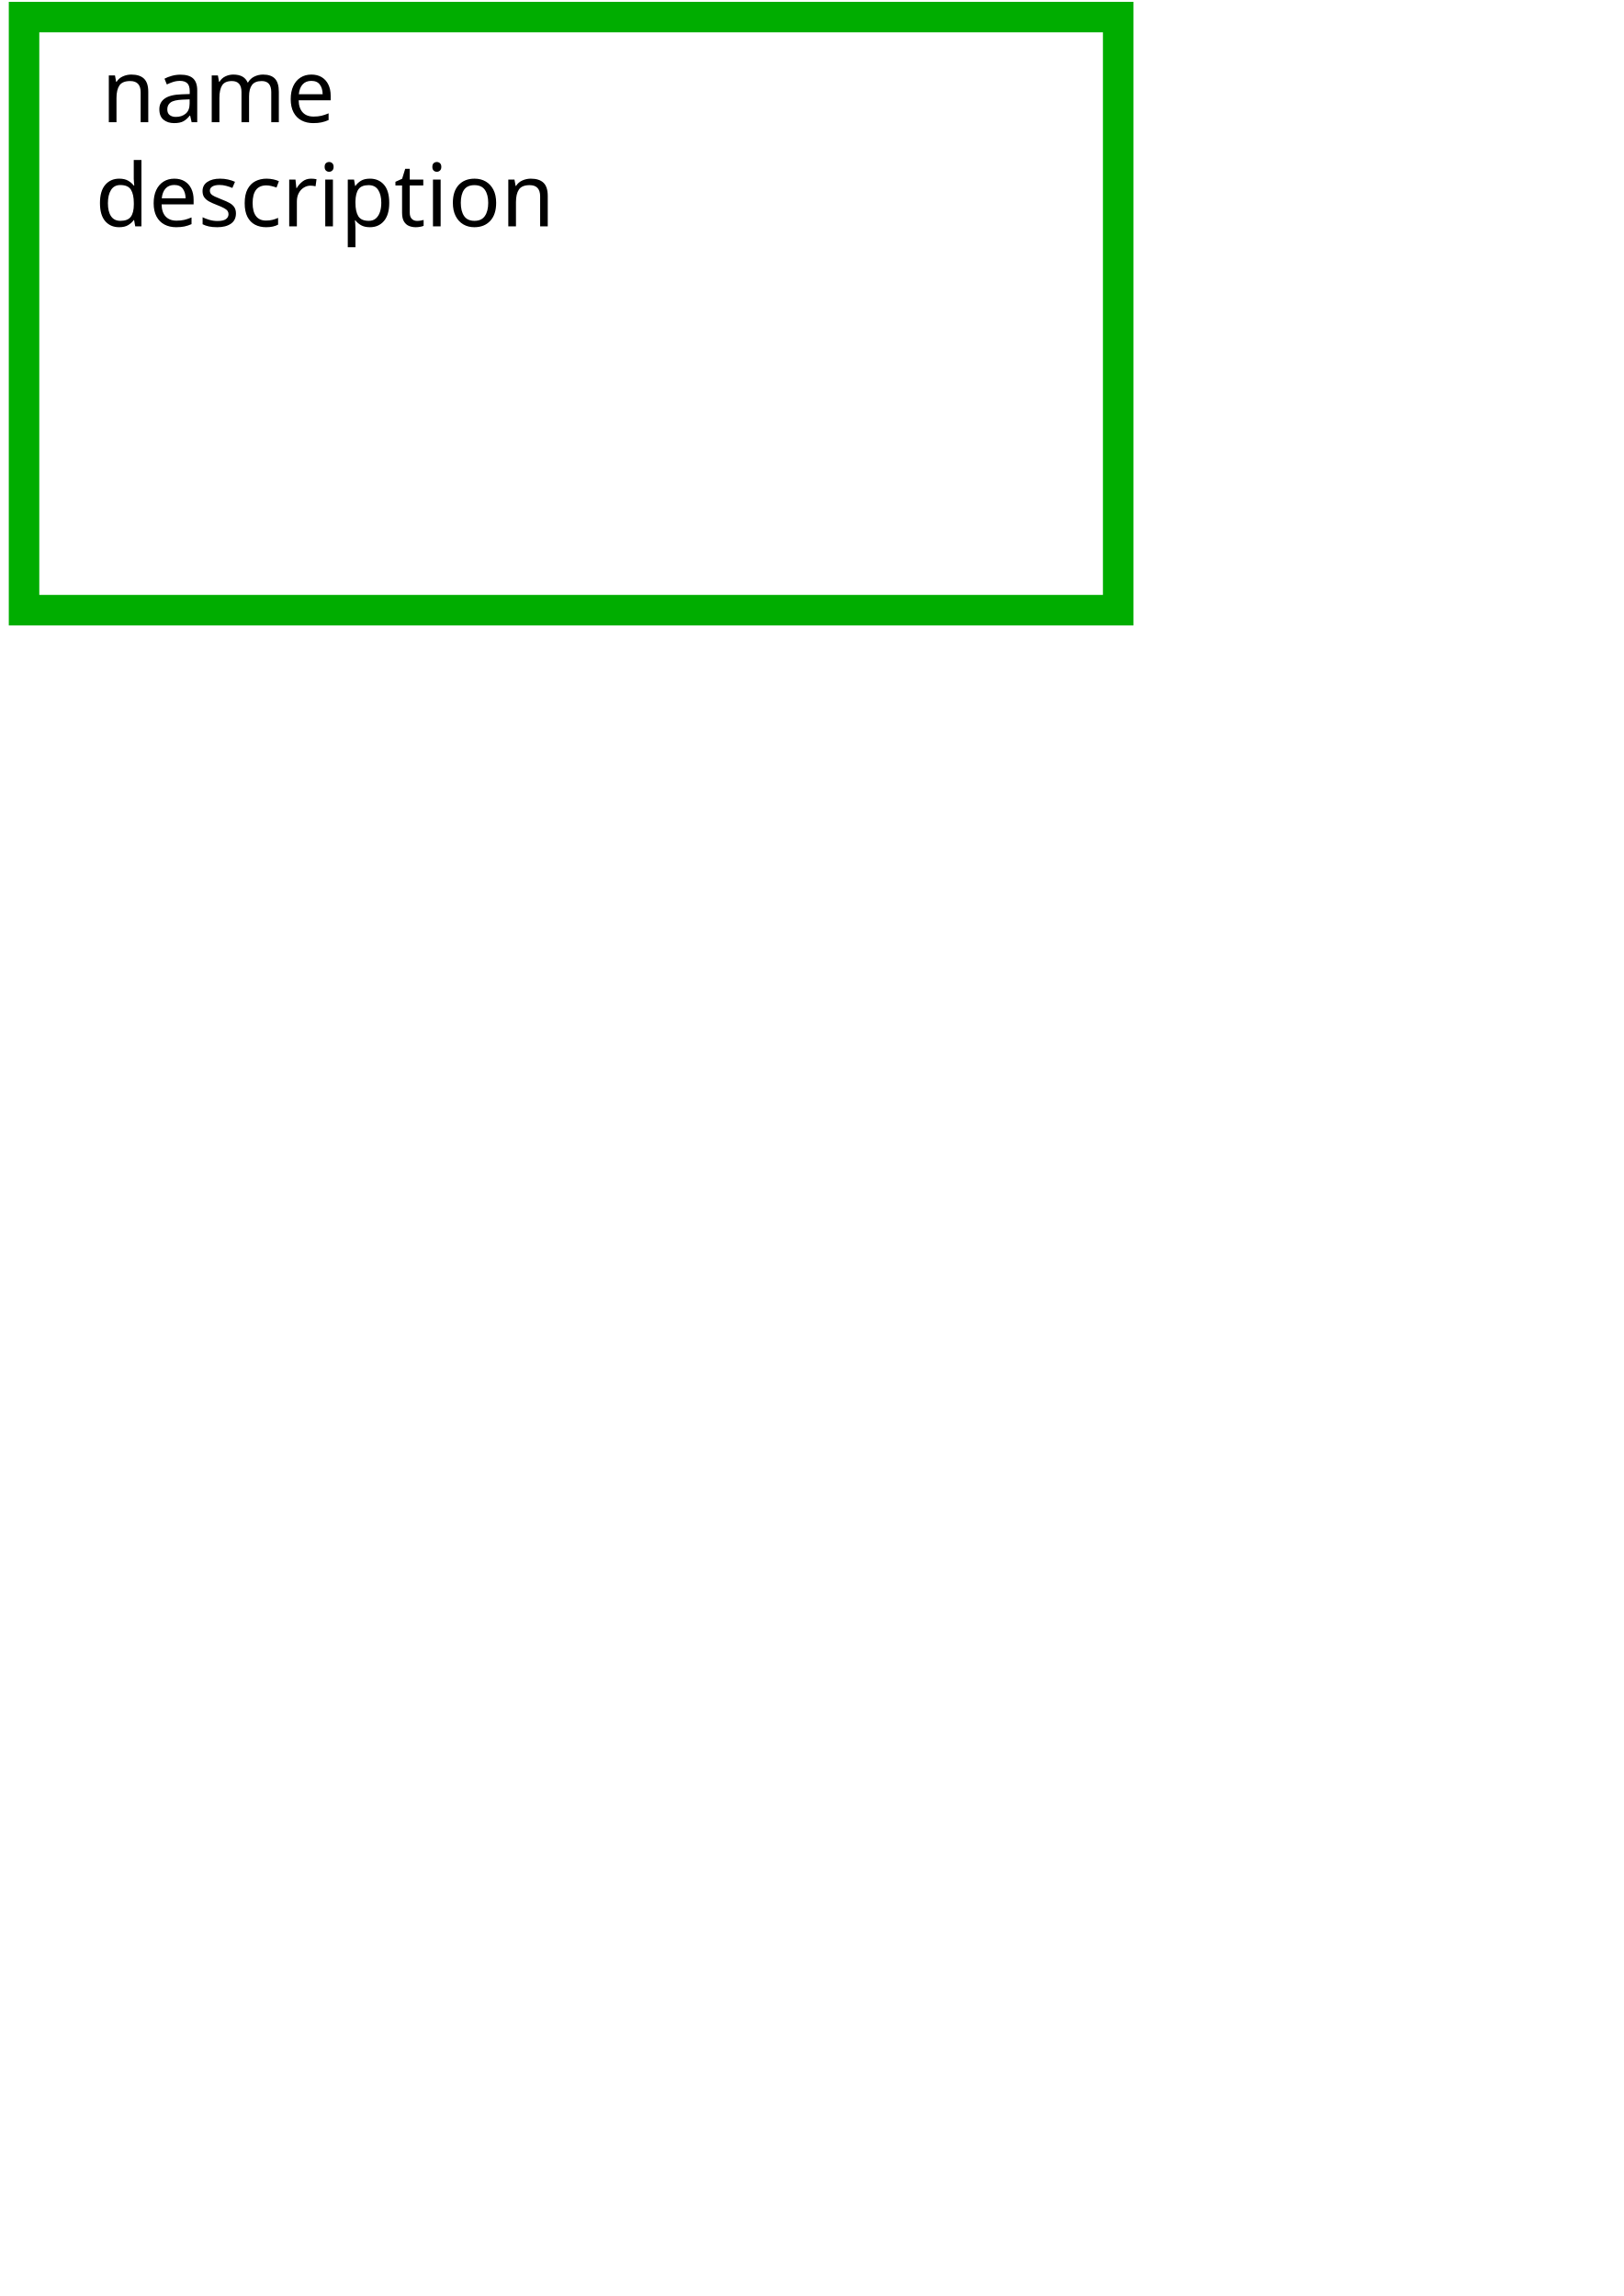
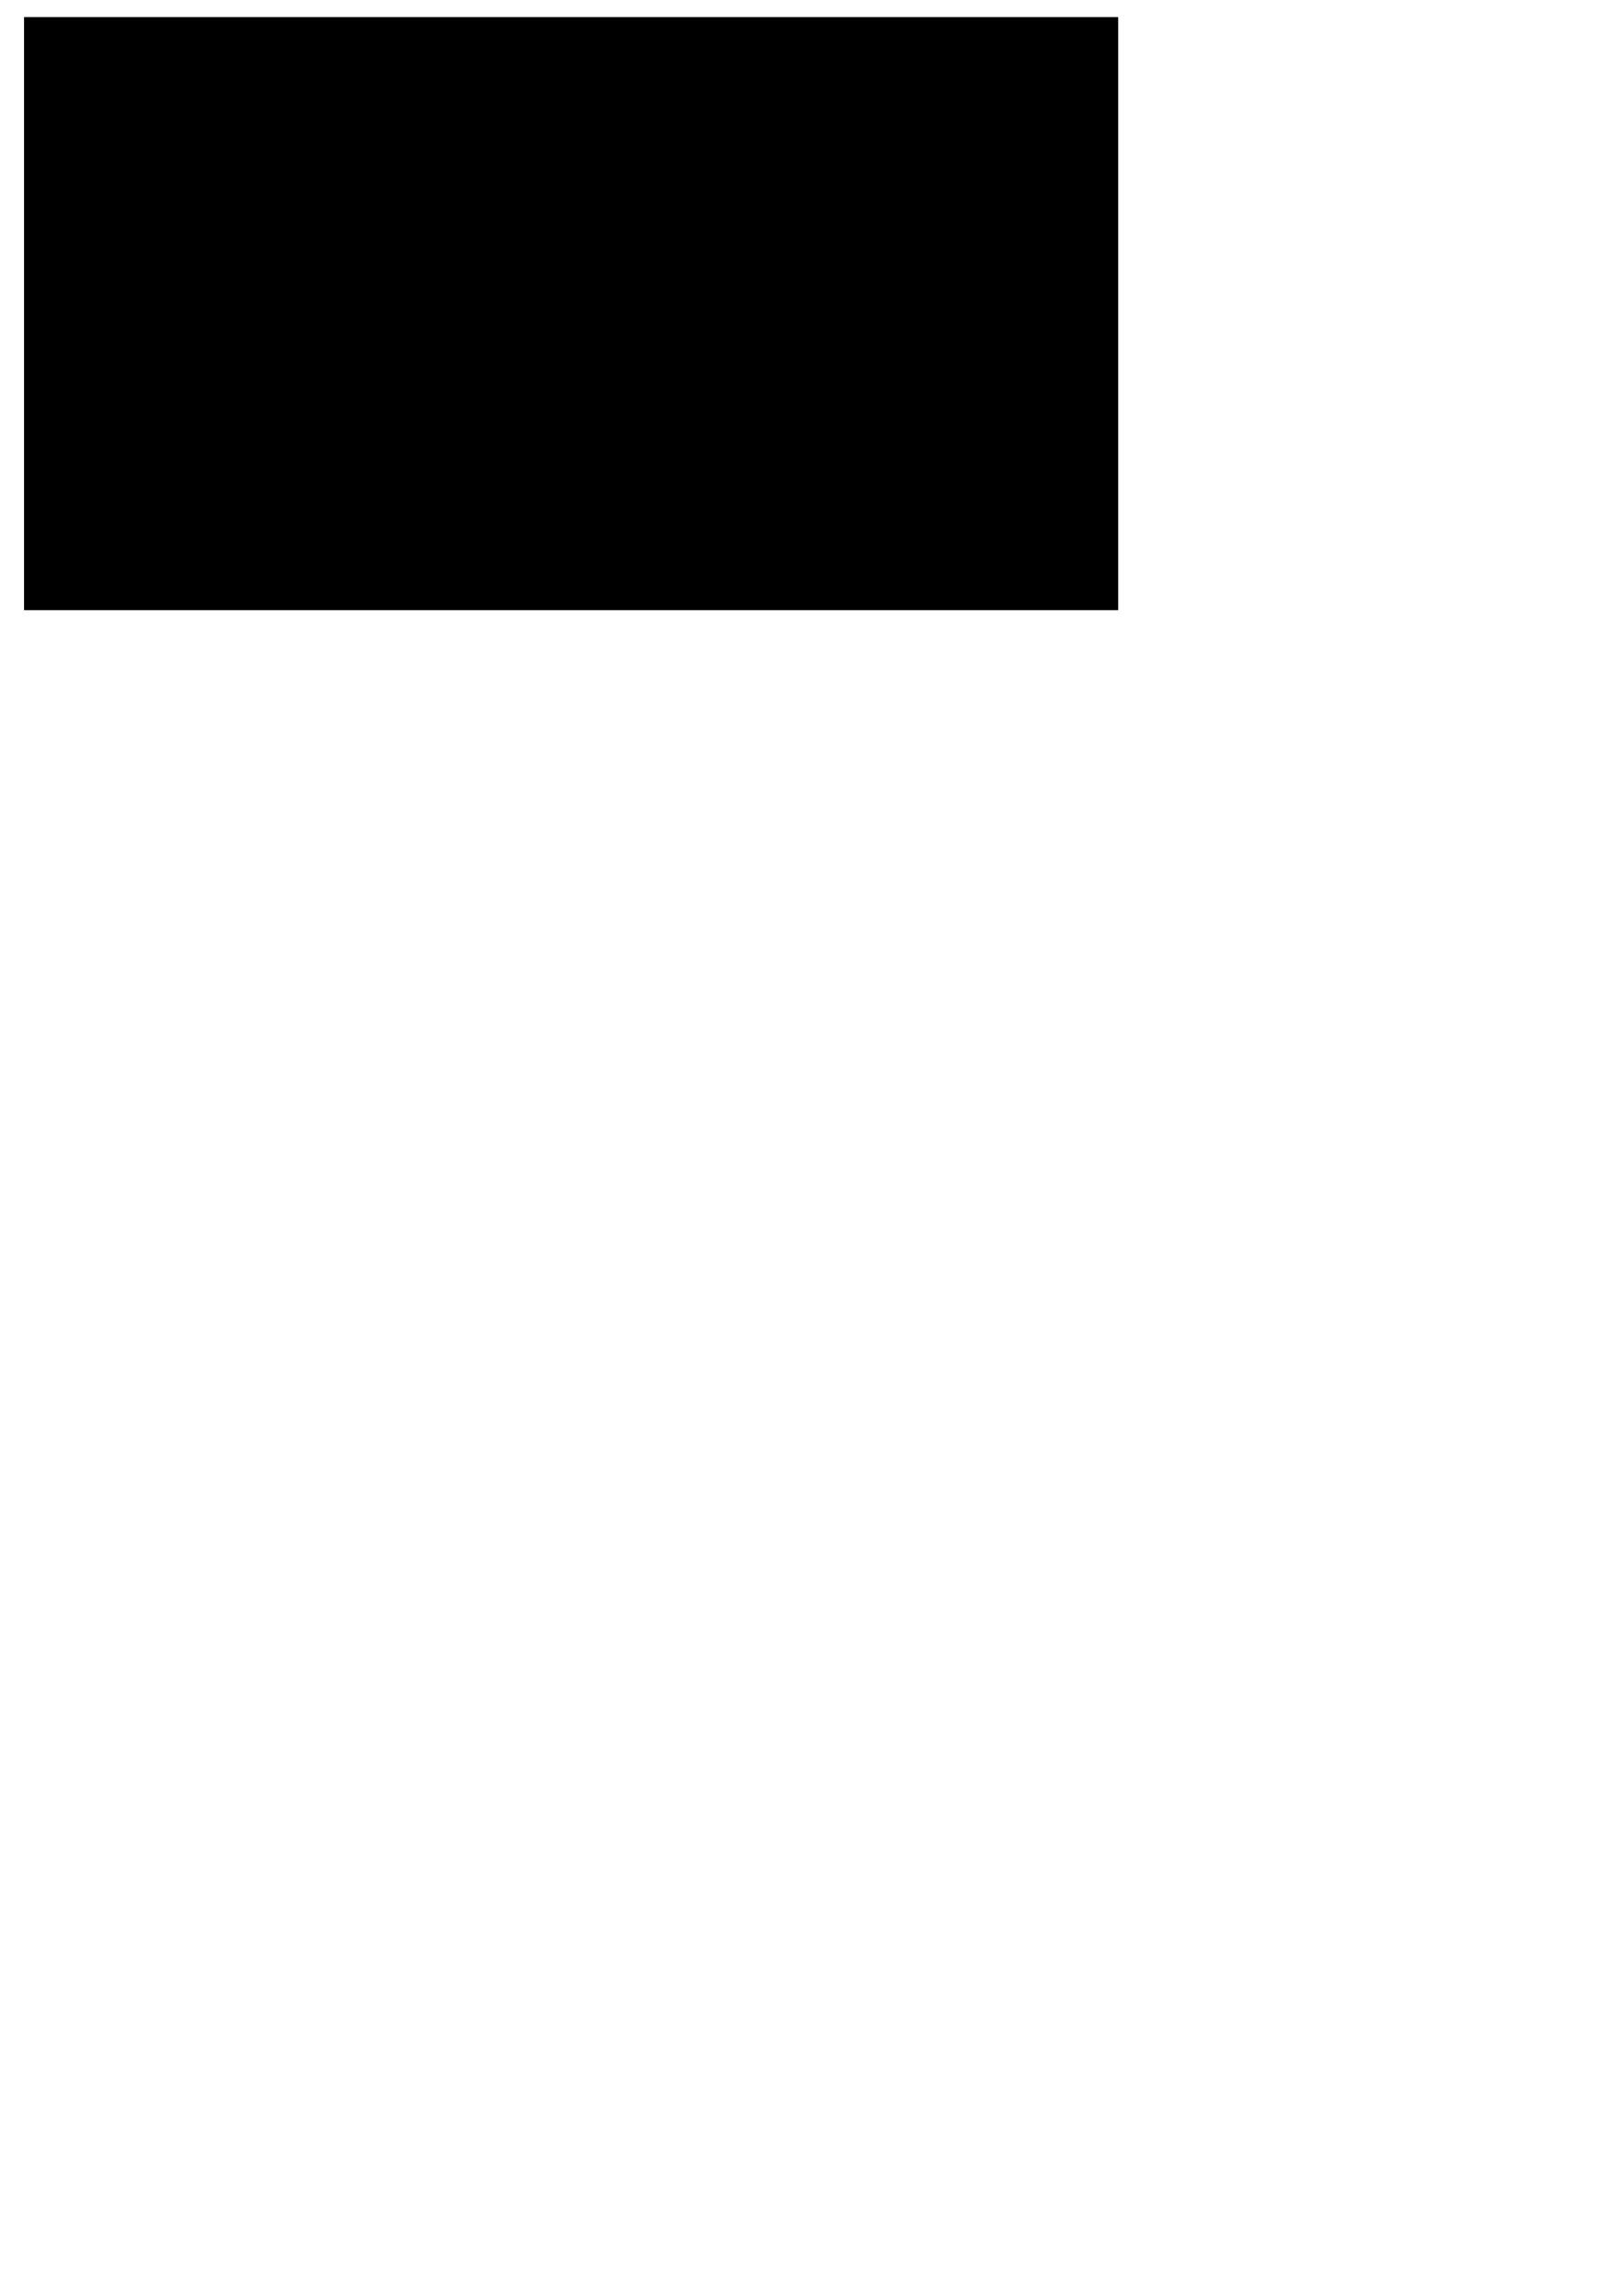
<svg xmlns="http://www.w3.org/2000/svg" version="1.1" width="744.094" height="1052.362" id="svg2">
  <defs id="defs4" />
  <g id="object">
-     <rect width="501.408" height="271.831" x="11.019" y="7.83" id="border" style="fill:none;stroke:#00ad00;stroke-width:13.973;stroke-linecap:square;stroke-linejoin:miter;stroke-miterlimit:4;stroke-opacity:1;stroke-dasharray:none" />
+     <rect width="501.408" height="271.831" x="11.019" y="7.83" id="border" />
    <text x="46.462" y="56.026" id="name" xml:space="preserve" style="font-size:40px;font-style:normal;font-weight:normal;line-height:125%;letter-spacing:0px;word-spacing:0px;fill:#000000;fill-opacity:1;stroke:none;font-family:Sans">name</text>
    <text x="43.608" y="103.735" id="description" xml:space="preserve" style="font-size:40px;font-style:normal;font-weight:normal;line-height:125%;letter-spacing:0px;word-spacing:0px;fill:#000000;fill-opacity:1;stroke:none;font-family:Sans">description</text>
  </g>
</svg>
